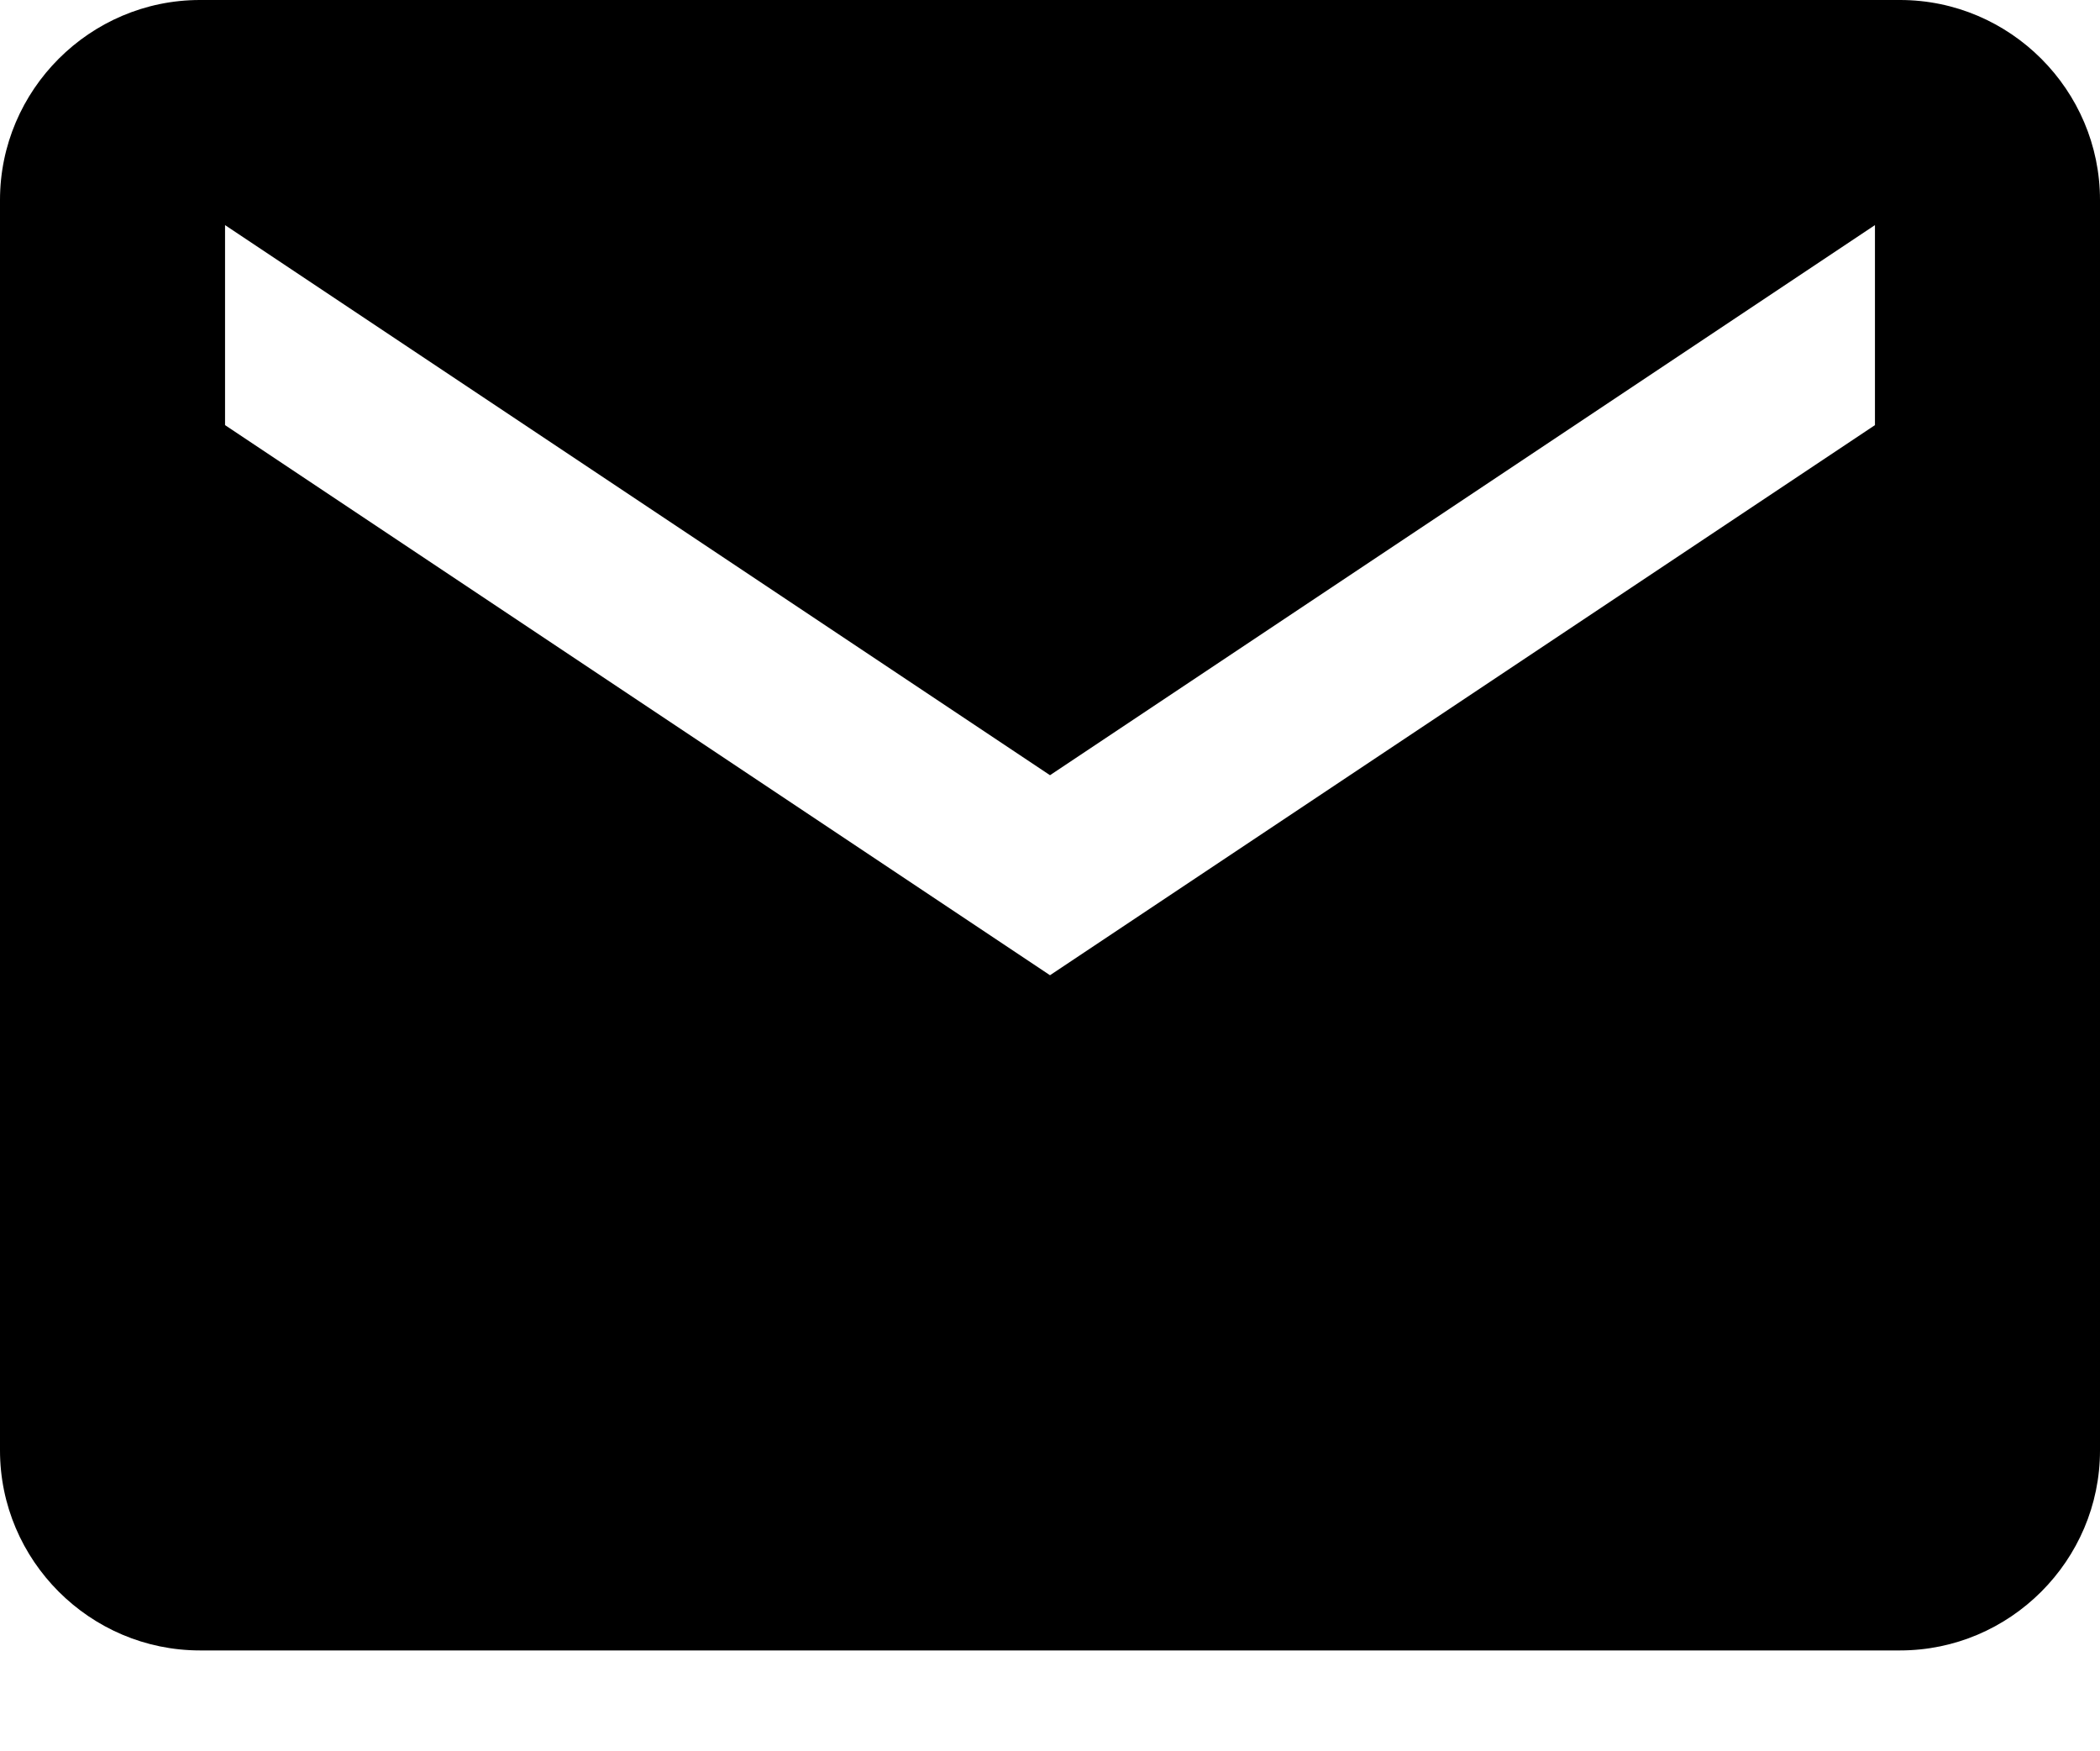
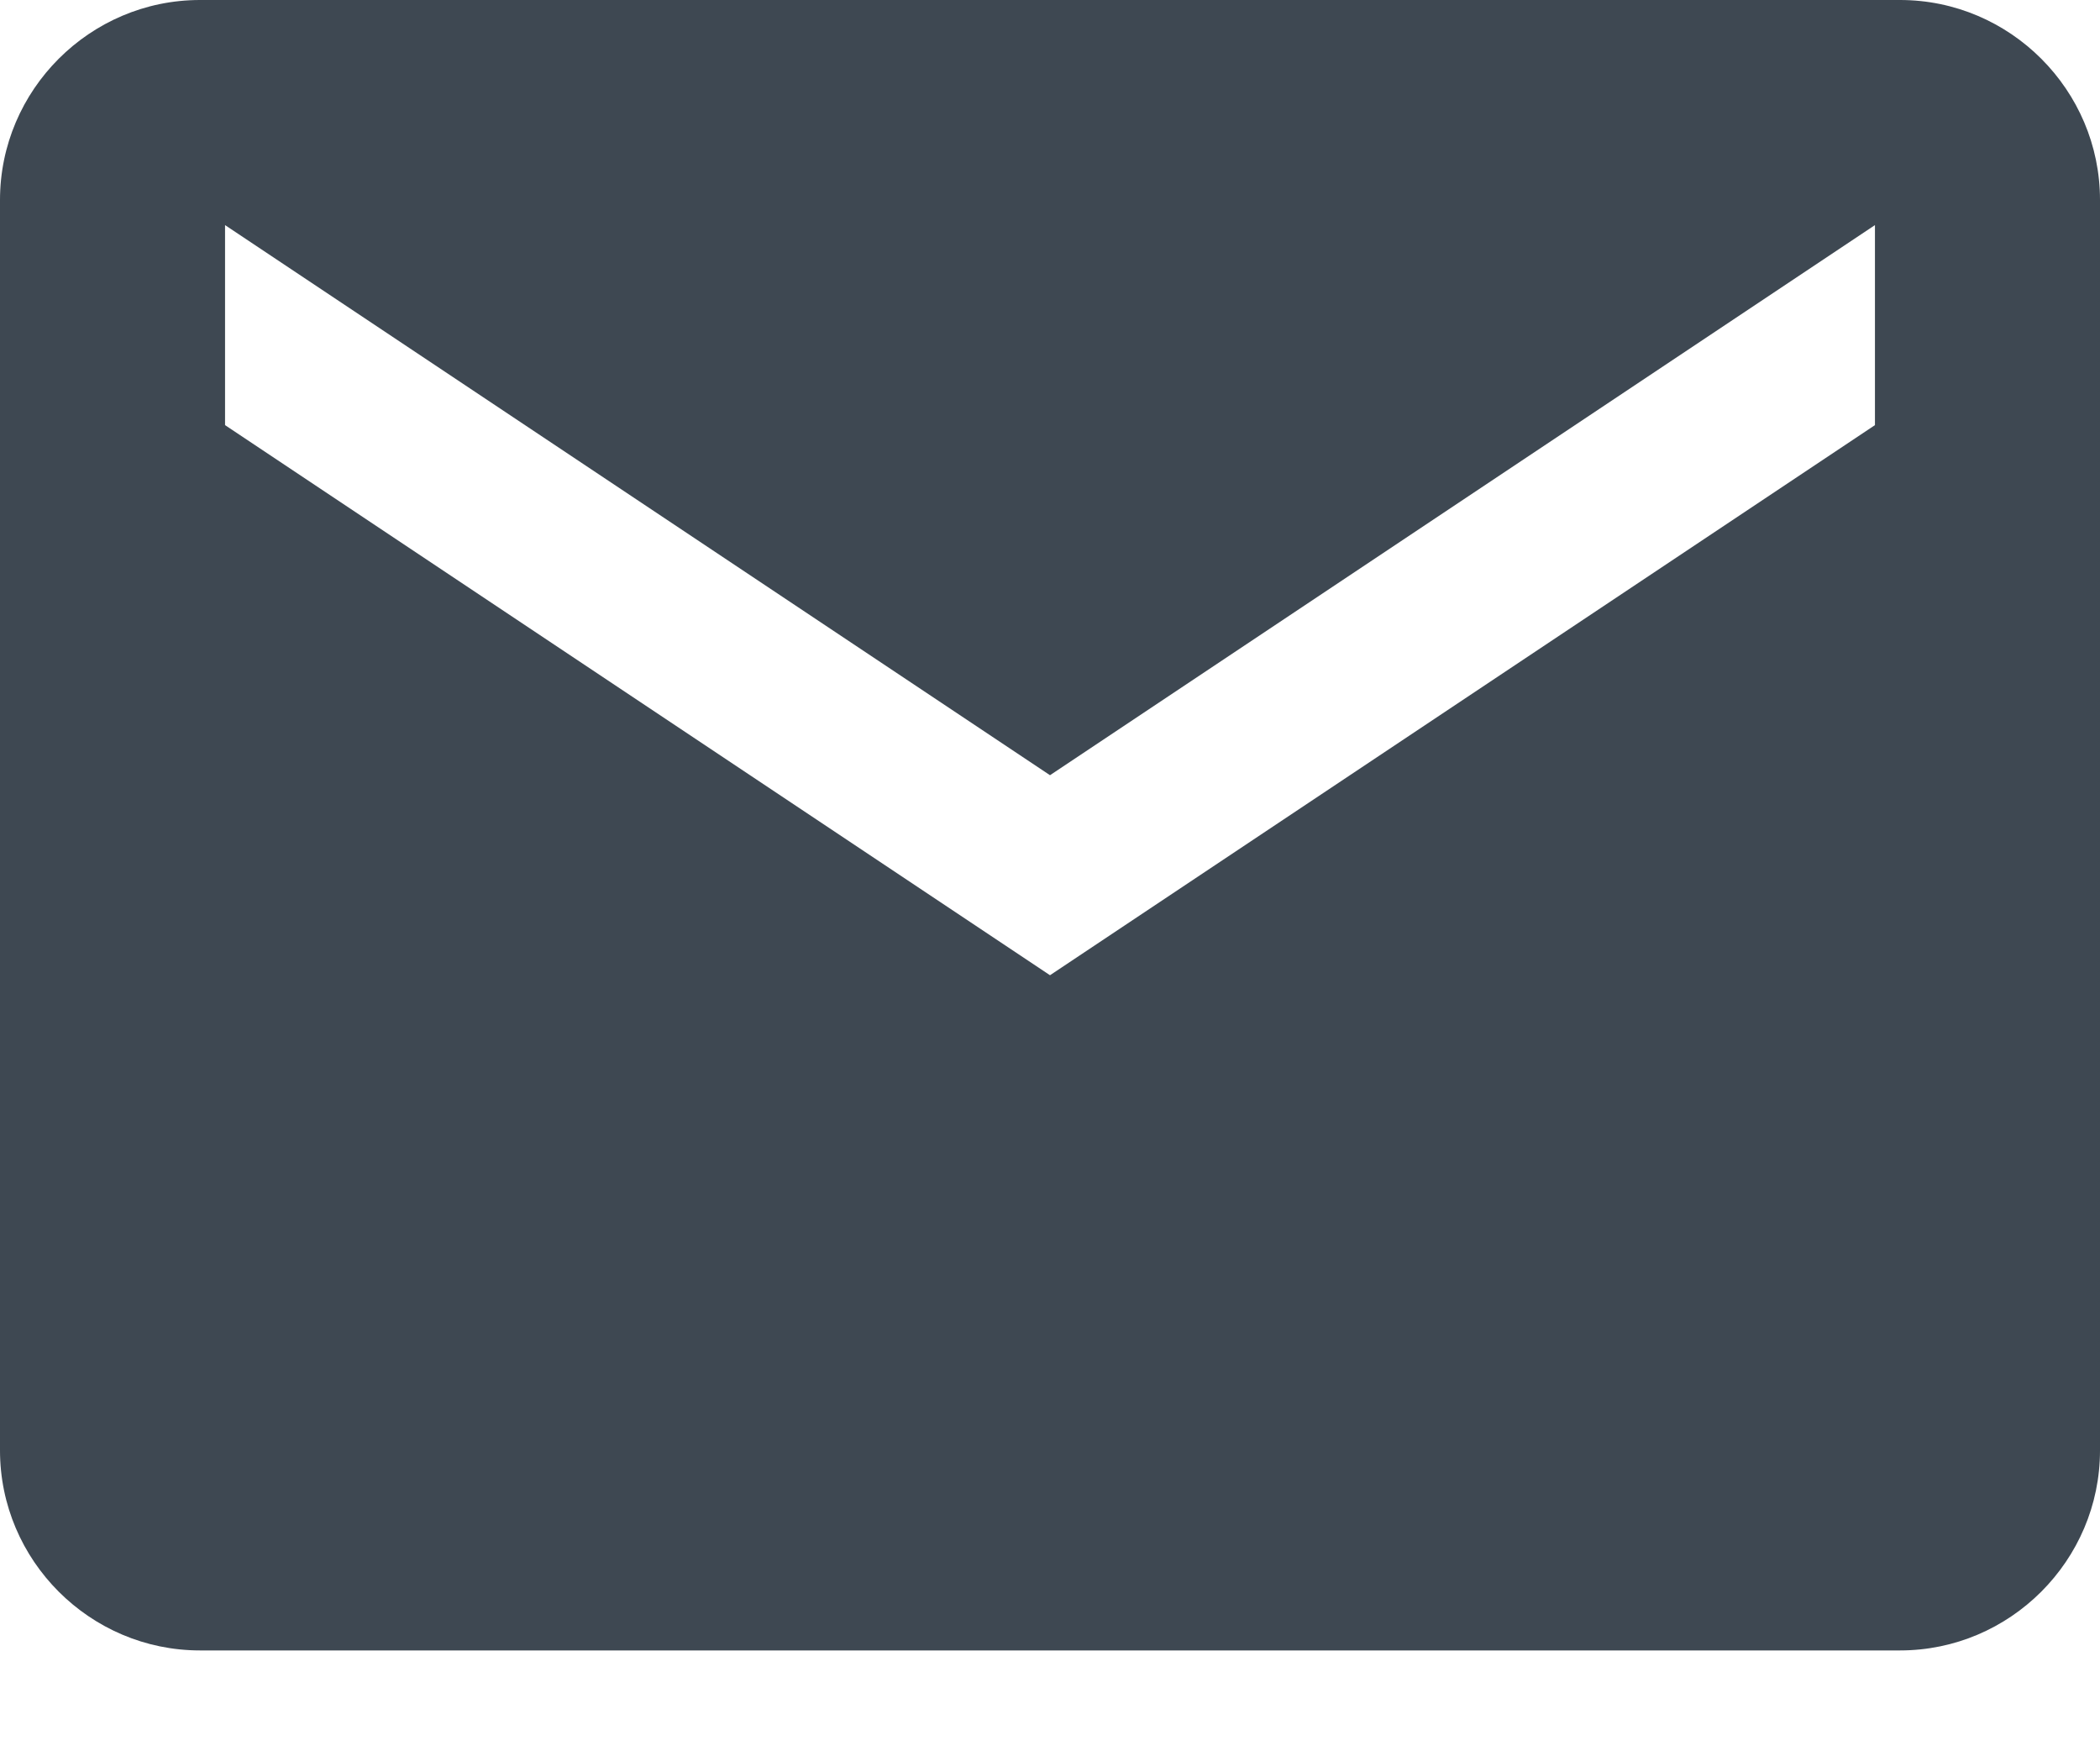
- <svg xmlns="http://www.w3.org/2000/svg" width="18" height="15" viewBox="0 0 18 15">
-   <path d="M16.286,0 L1.714,0 C0.771,0 0,0.771 0,1.714 L0,12.429 C0,13.372 0.771,14.143 1.714,14.143 L16.286,14.143 C17.229,14.143 18,13.372 18,12.429 L18,1.714 C18,0.771 17.229,0 16.286,0 Z M16.071,3.643 L9,8.357 L1.929,3.643 L1.929,1.929 L9,6.643 L16.071,1.929 L16.071,3.643 Z" />
+ <svg xmlns="http://www.w3.org/2000/svg" width="18px" height="15px" viewBox="0 0 18 15" version="1.1">
+   <g id="Page-1" stroke="none" stroke-width="1" fill="none" fill-rule="evenodd">
+     <g id="icon-mail" fill="#3E4852" fill-rule="nonzero">
+       <path d="M16.286,0 L1.714,0 C0.771,0 0,0.771 0,1.714 L0,12.429 C0,13.372 0.771,14.143 1.714,14.143 L16.286,14.143 C17.229,14.143 18,13.372 18,12.429 L18,1.714 C18,0.771 17.229,0 16.286,0 Z M16.071,3.643 L9,8.357 L1.929,3.643 L1.929,1.929 L9,6.643 L16.071,1.929 L16.071,3.643 Z" id="Shape" />
+     </g>
+   </g>
</svg>
